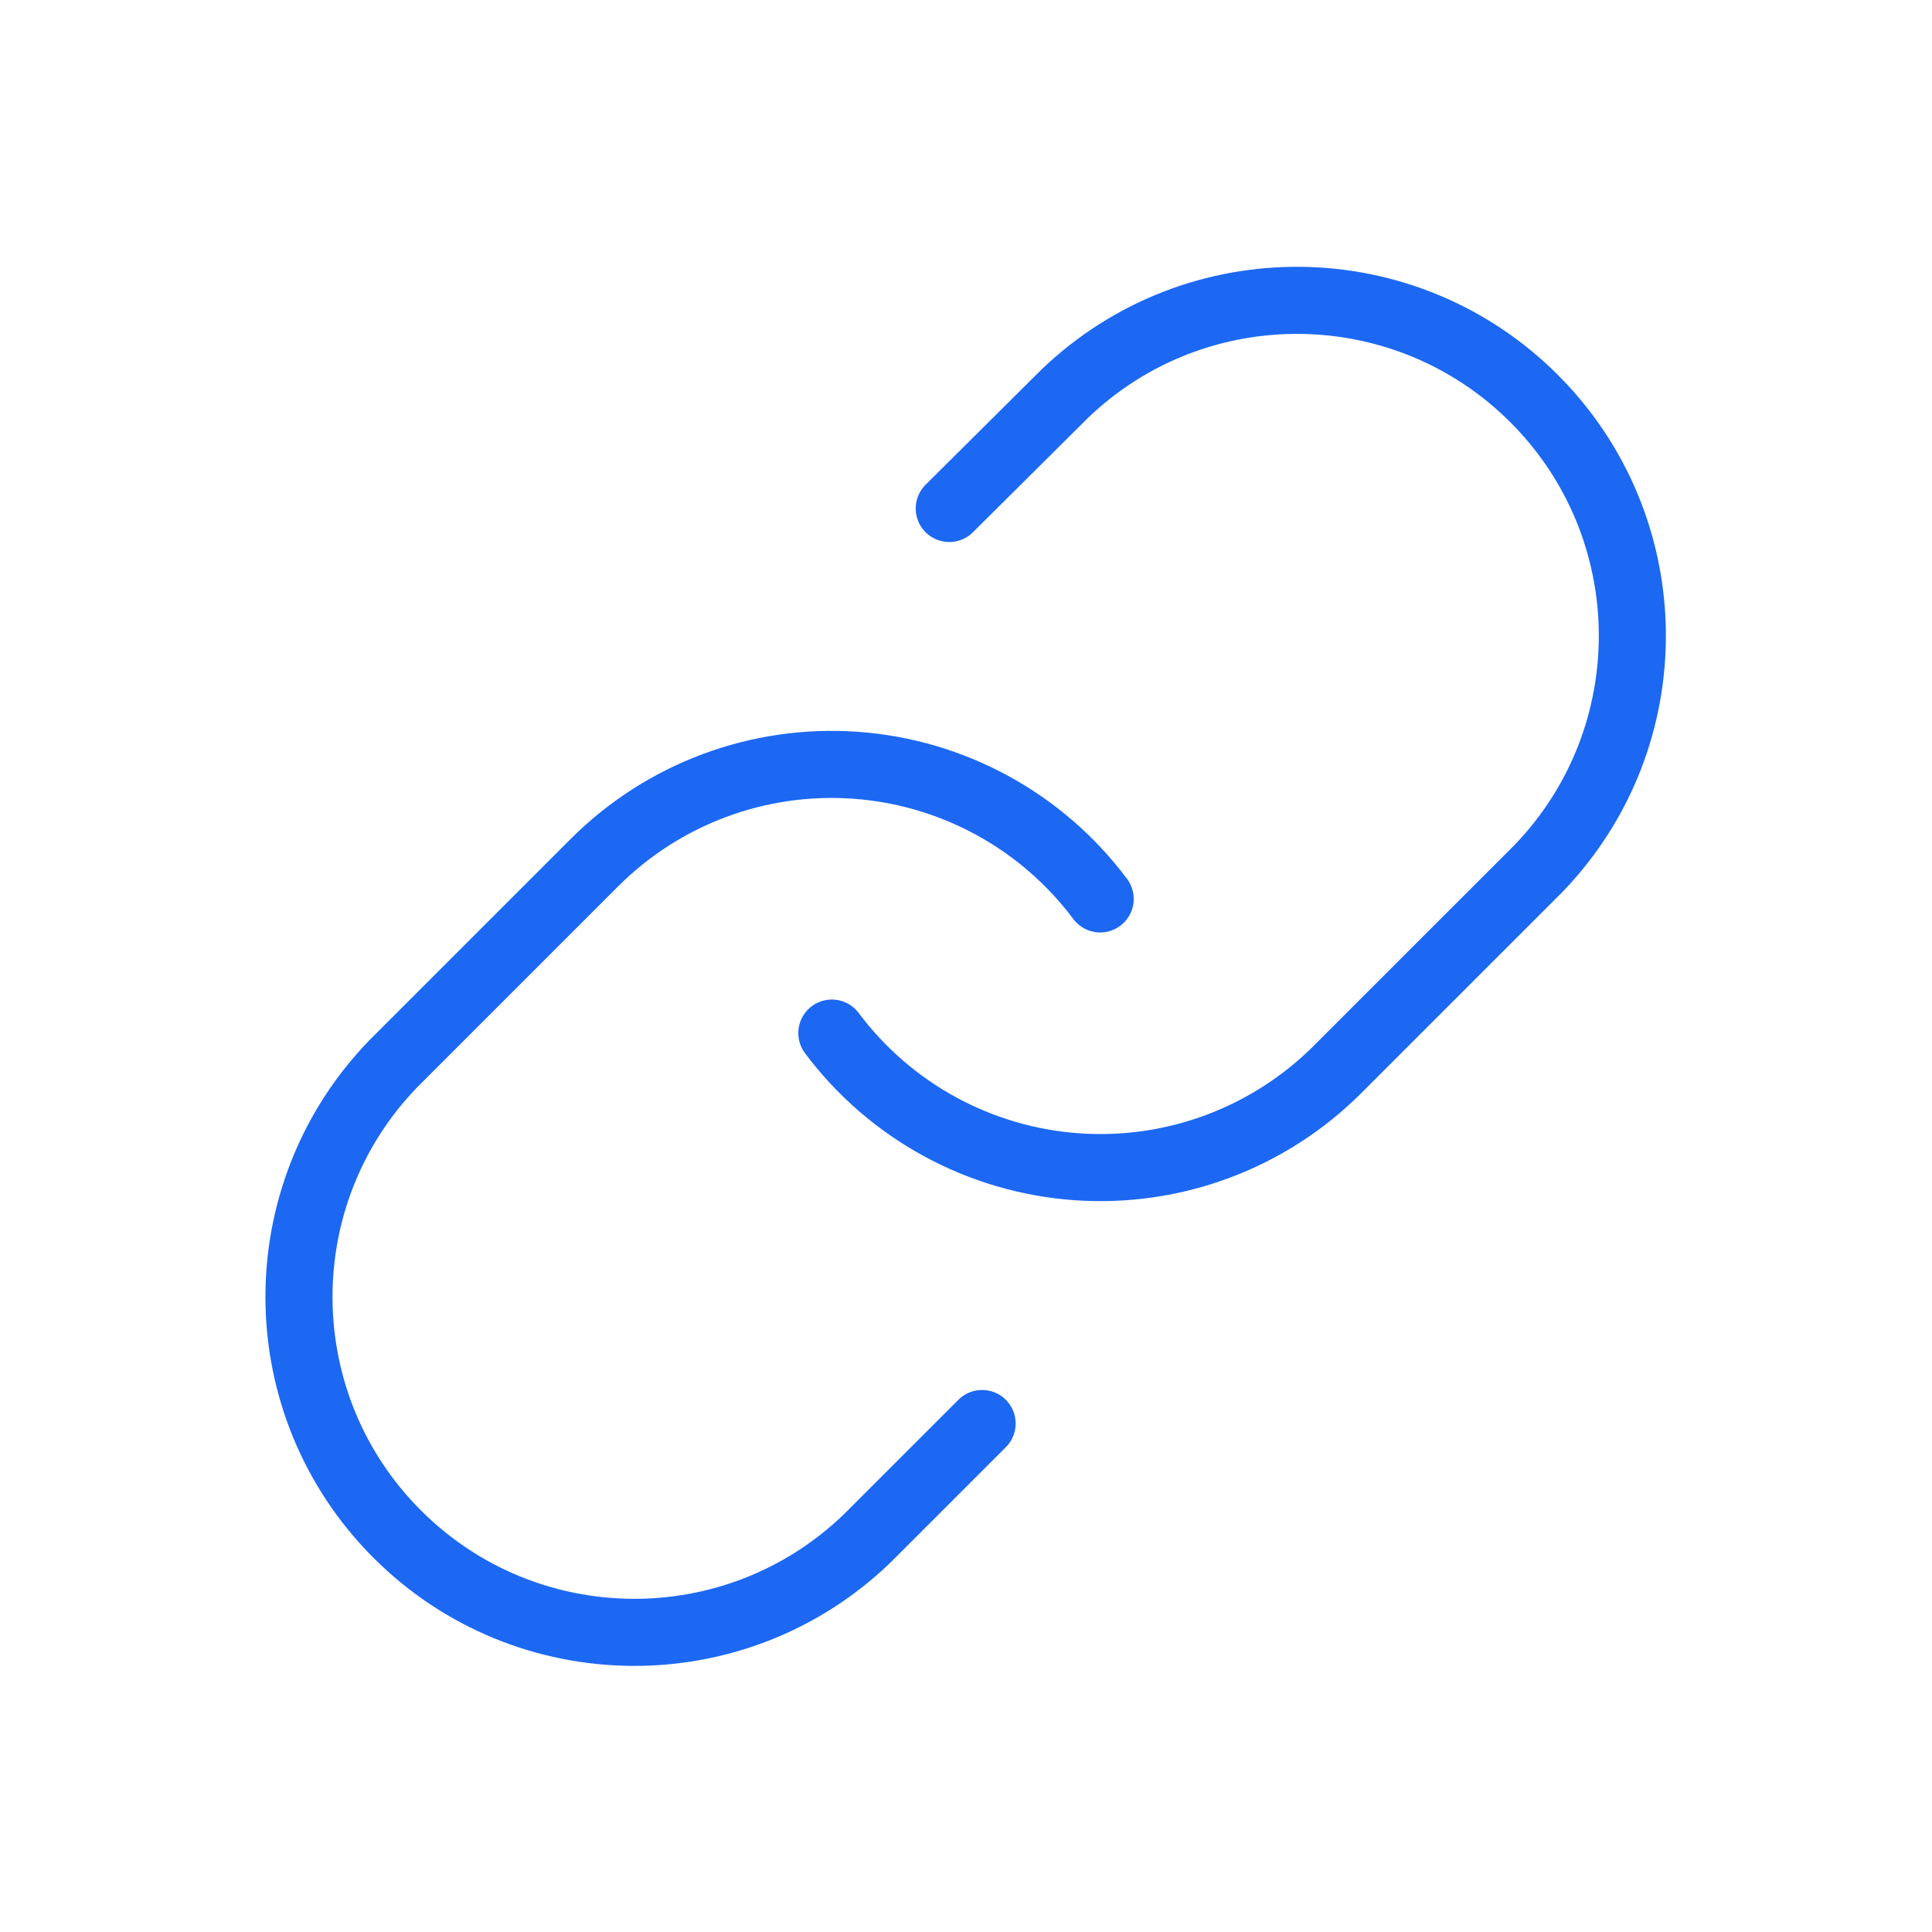
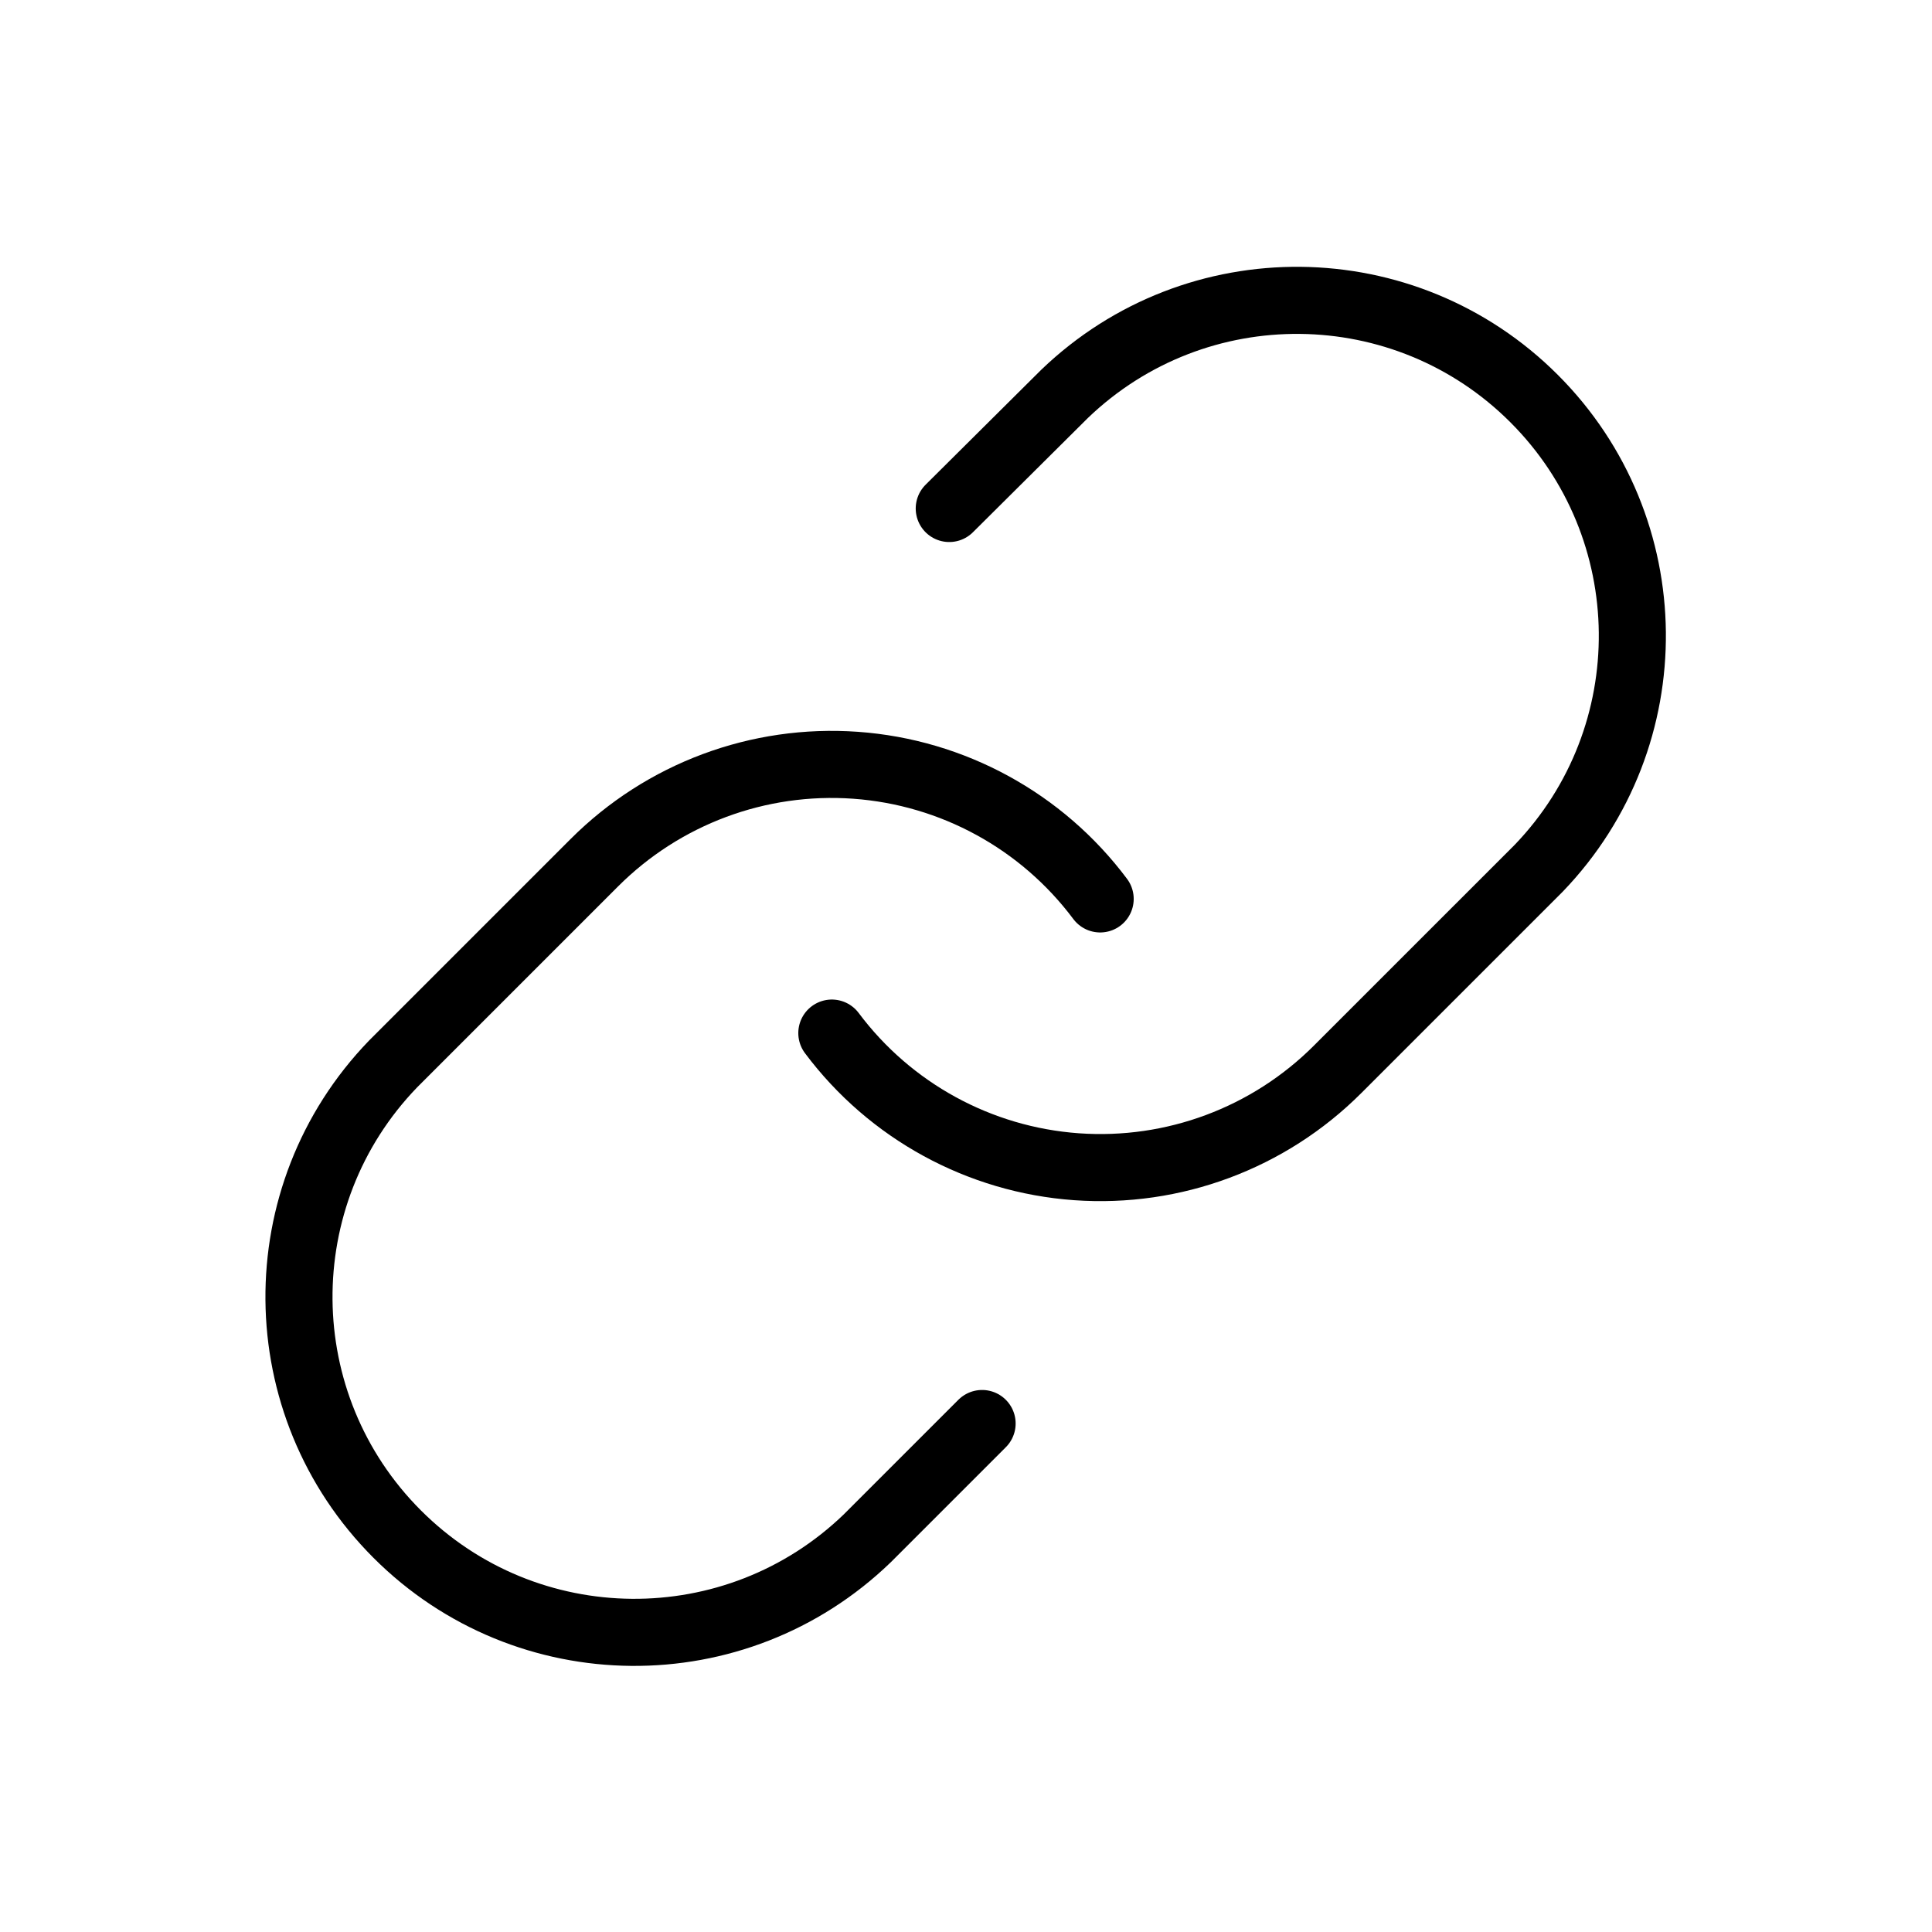
<svg xmlns="http://www.w3.org/2000/svg" fill="none" viewBox="0 0 36 36">
-   <g stroke="#1c68f3" stroke-linecap="round" stroke-linejoin="round" stroke-width="1.25">
+   <g stroke="currentColor" stroke-linecap="round" stroke-linejoin="round" stroke-width="1.25">
    <path d="M15.5 19.25a6.25 6.25 0 0 0 9.425.675l3.75-3.75a6.25 6.25 0 0 0-8.837-8.837l-2.15 2.137" />
    <path d="M20.5 16.75a6.25 6.25 0 0 0-9.425-.675l-3.75 3.75a6.25 6.25 0 0 0 8.838 8.837l2.137-2.137" />
  </g>
</svg>
